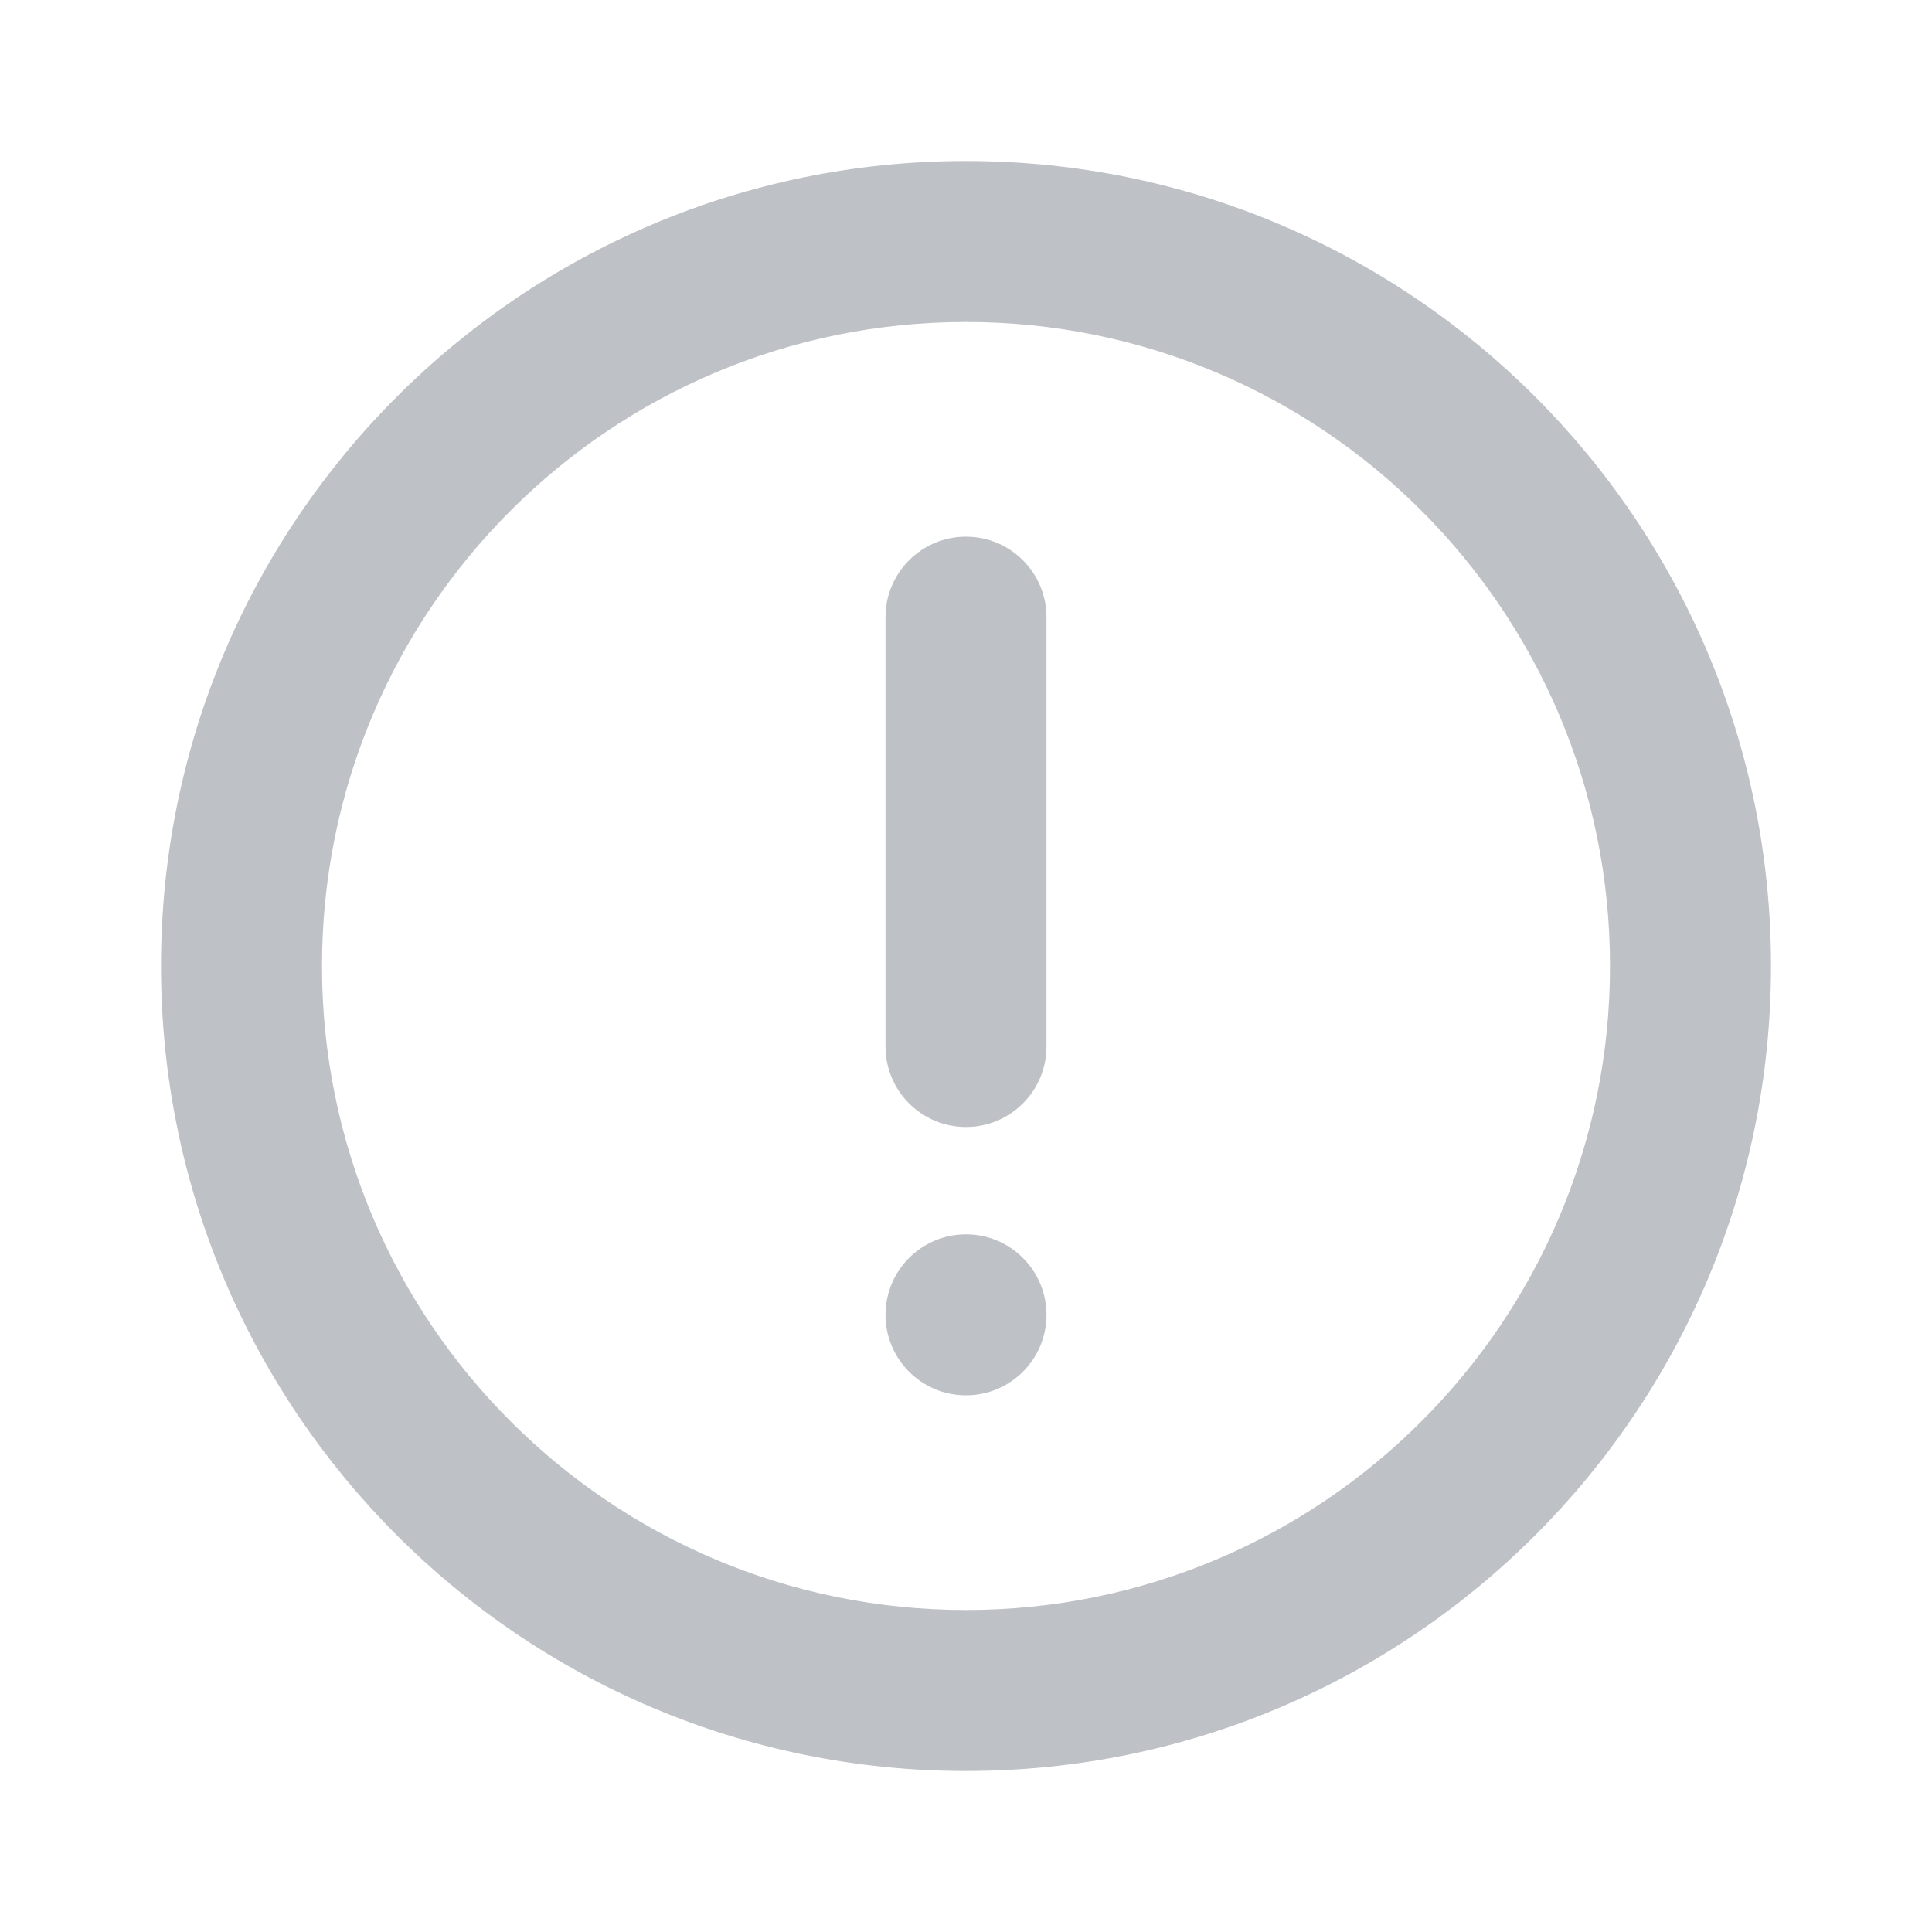
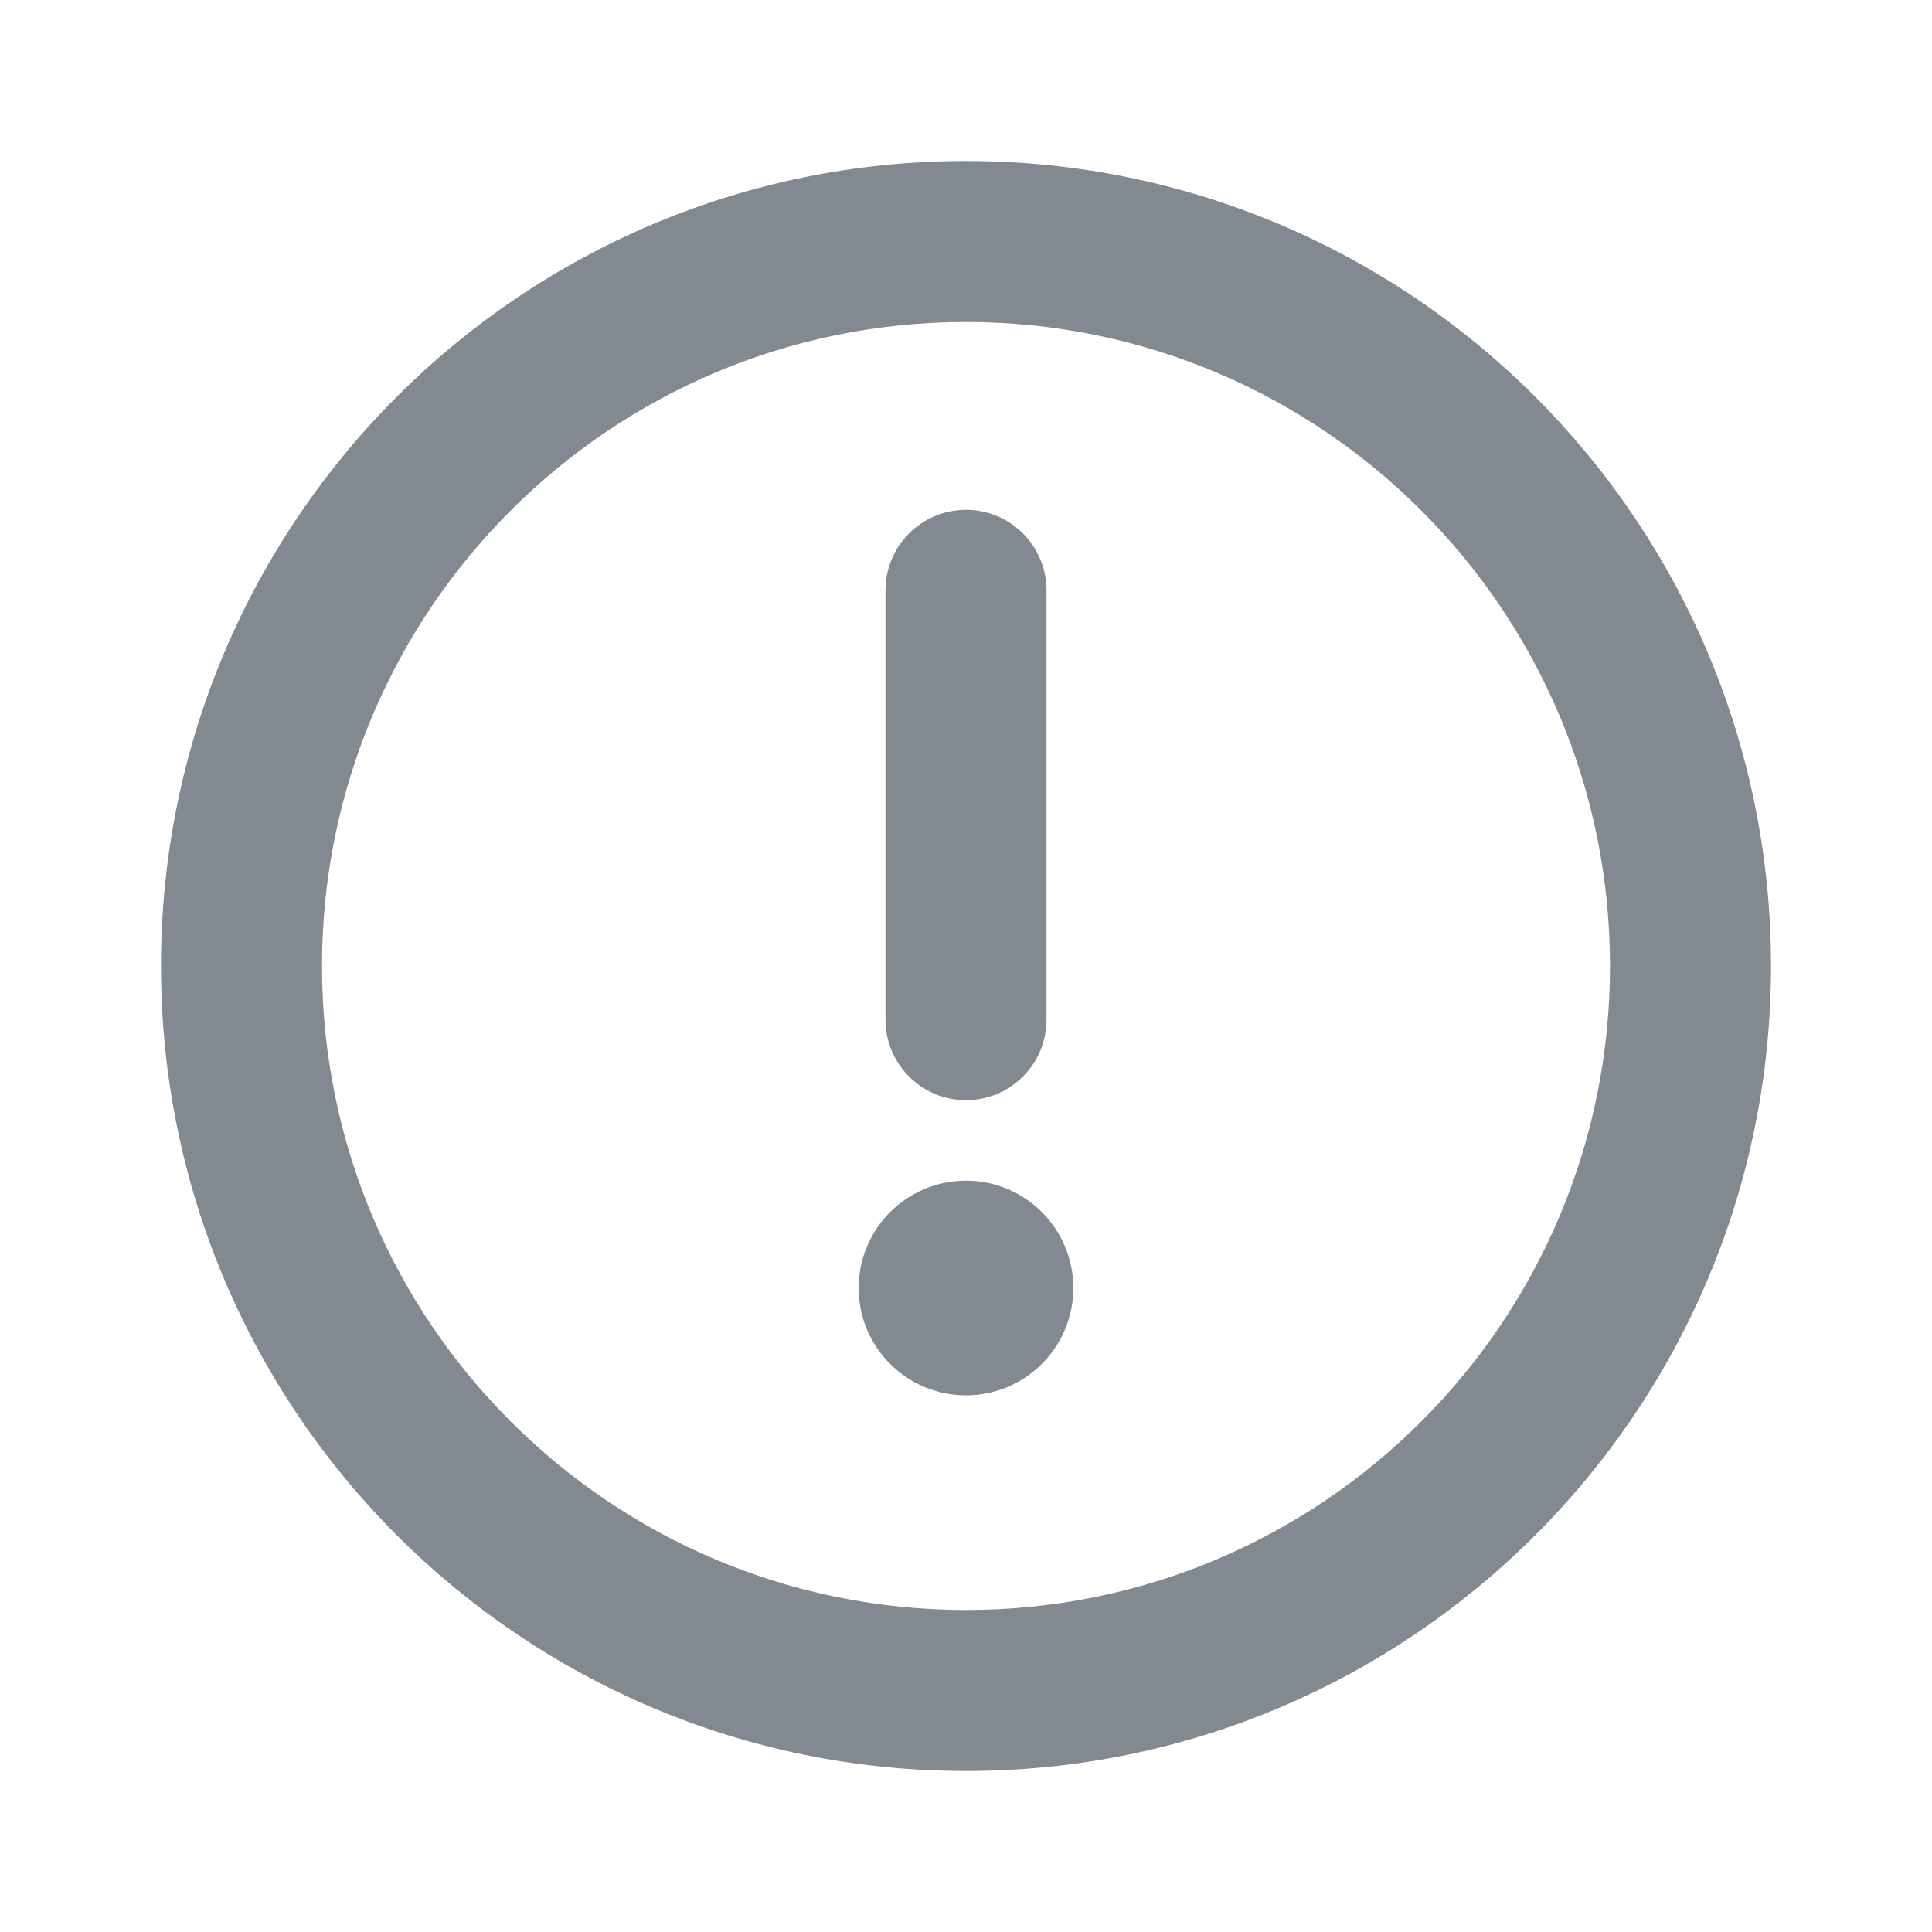
- <svg xmlns="http://www.w3.org/2000/svg" width="18" height="18" viewBox="0 0 18 18" fill="#BEC2C6">
-   <path d="M8.25 9.75C8.25 10.164 8.586 10.5 9 10.5C9.414 10.5 9.75 10.164 9.75 9.75V5.75C9.75 5.336 9.414 5 9 5C8.586 5 8.25 5.336 8.25 5.75V9.75Z" />
-   <path d="M8.25 12.25C8.25 12.664 8.586 13 9 13C9.414 13 9.75 12.664 9.75 12.25C9.75 11.836 9.414 11.5 9 11.5C8.586 11.5 8.25 11.836 8.25 12.25Z" />
-   <path fill-rule="evenodd" clip-rule="evenodd" d="M16.5 9C16.5 13.142 13.142 16.5 9 16.5C4.858 16.5 1.5 13.142 1.5 9C1.5 4.858 4.858 1.5 9 1.5C13.142 1.5 16.5 4.858 16.5 9ZM15 9C15 12.314 12.314 15 9 15C5.686 15 3 12.314 3 9C3 5.686 5.686 3 9 3C12.314 3 15 5.686 15 9Z" />
+ <svg xmlns="http://www.w3.org/2000/svg" width="18" height="18" viewBox="0 0 18 18" fill="#838990">
+   <path fill-rule="evenodd" clip-rule="evenodd" d="M9 15C12.314 15 15 12.314 15 9C15 5.686 12.314 3 9 3C5.686 3 3 5.686 3 9C3 12.314 5.686 15 9 15ZM9 16.5C13.142 16.5 16.5 13.142 16.5 9C16.5 4.858 13.142 1.5 9 1.5C4.858 1.5 1.5 4.858 1.5 9C1.5 13.142 4.858 16.5 9 16.5Z" />
+   <path fill-rule="evenodd" clip-rule="evenodd" d="M9 10.25C8.586 10.25 8.25 9.914 8.25 9.5V5.5C8.25 5.086 8.586 4.75 9 4.75C9.414 4.75 9.75 5.086 9.75 5.5V9.5C9.75 9.914 9.414 10.25 9 10.25Z" />
+   <path d="M9 11C8.448 11 8 11.448 8 12C8 12.552 8.448 13 9 13C9.552 13 10 12.552 10 12C10 11.448 9.552 11 9 11Z" />
</svg>
